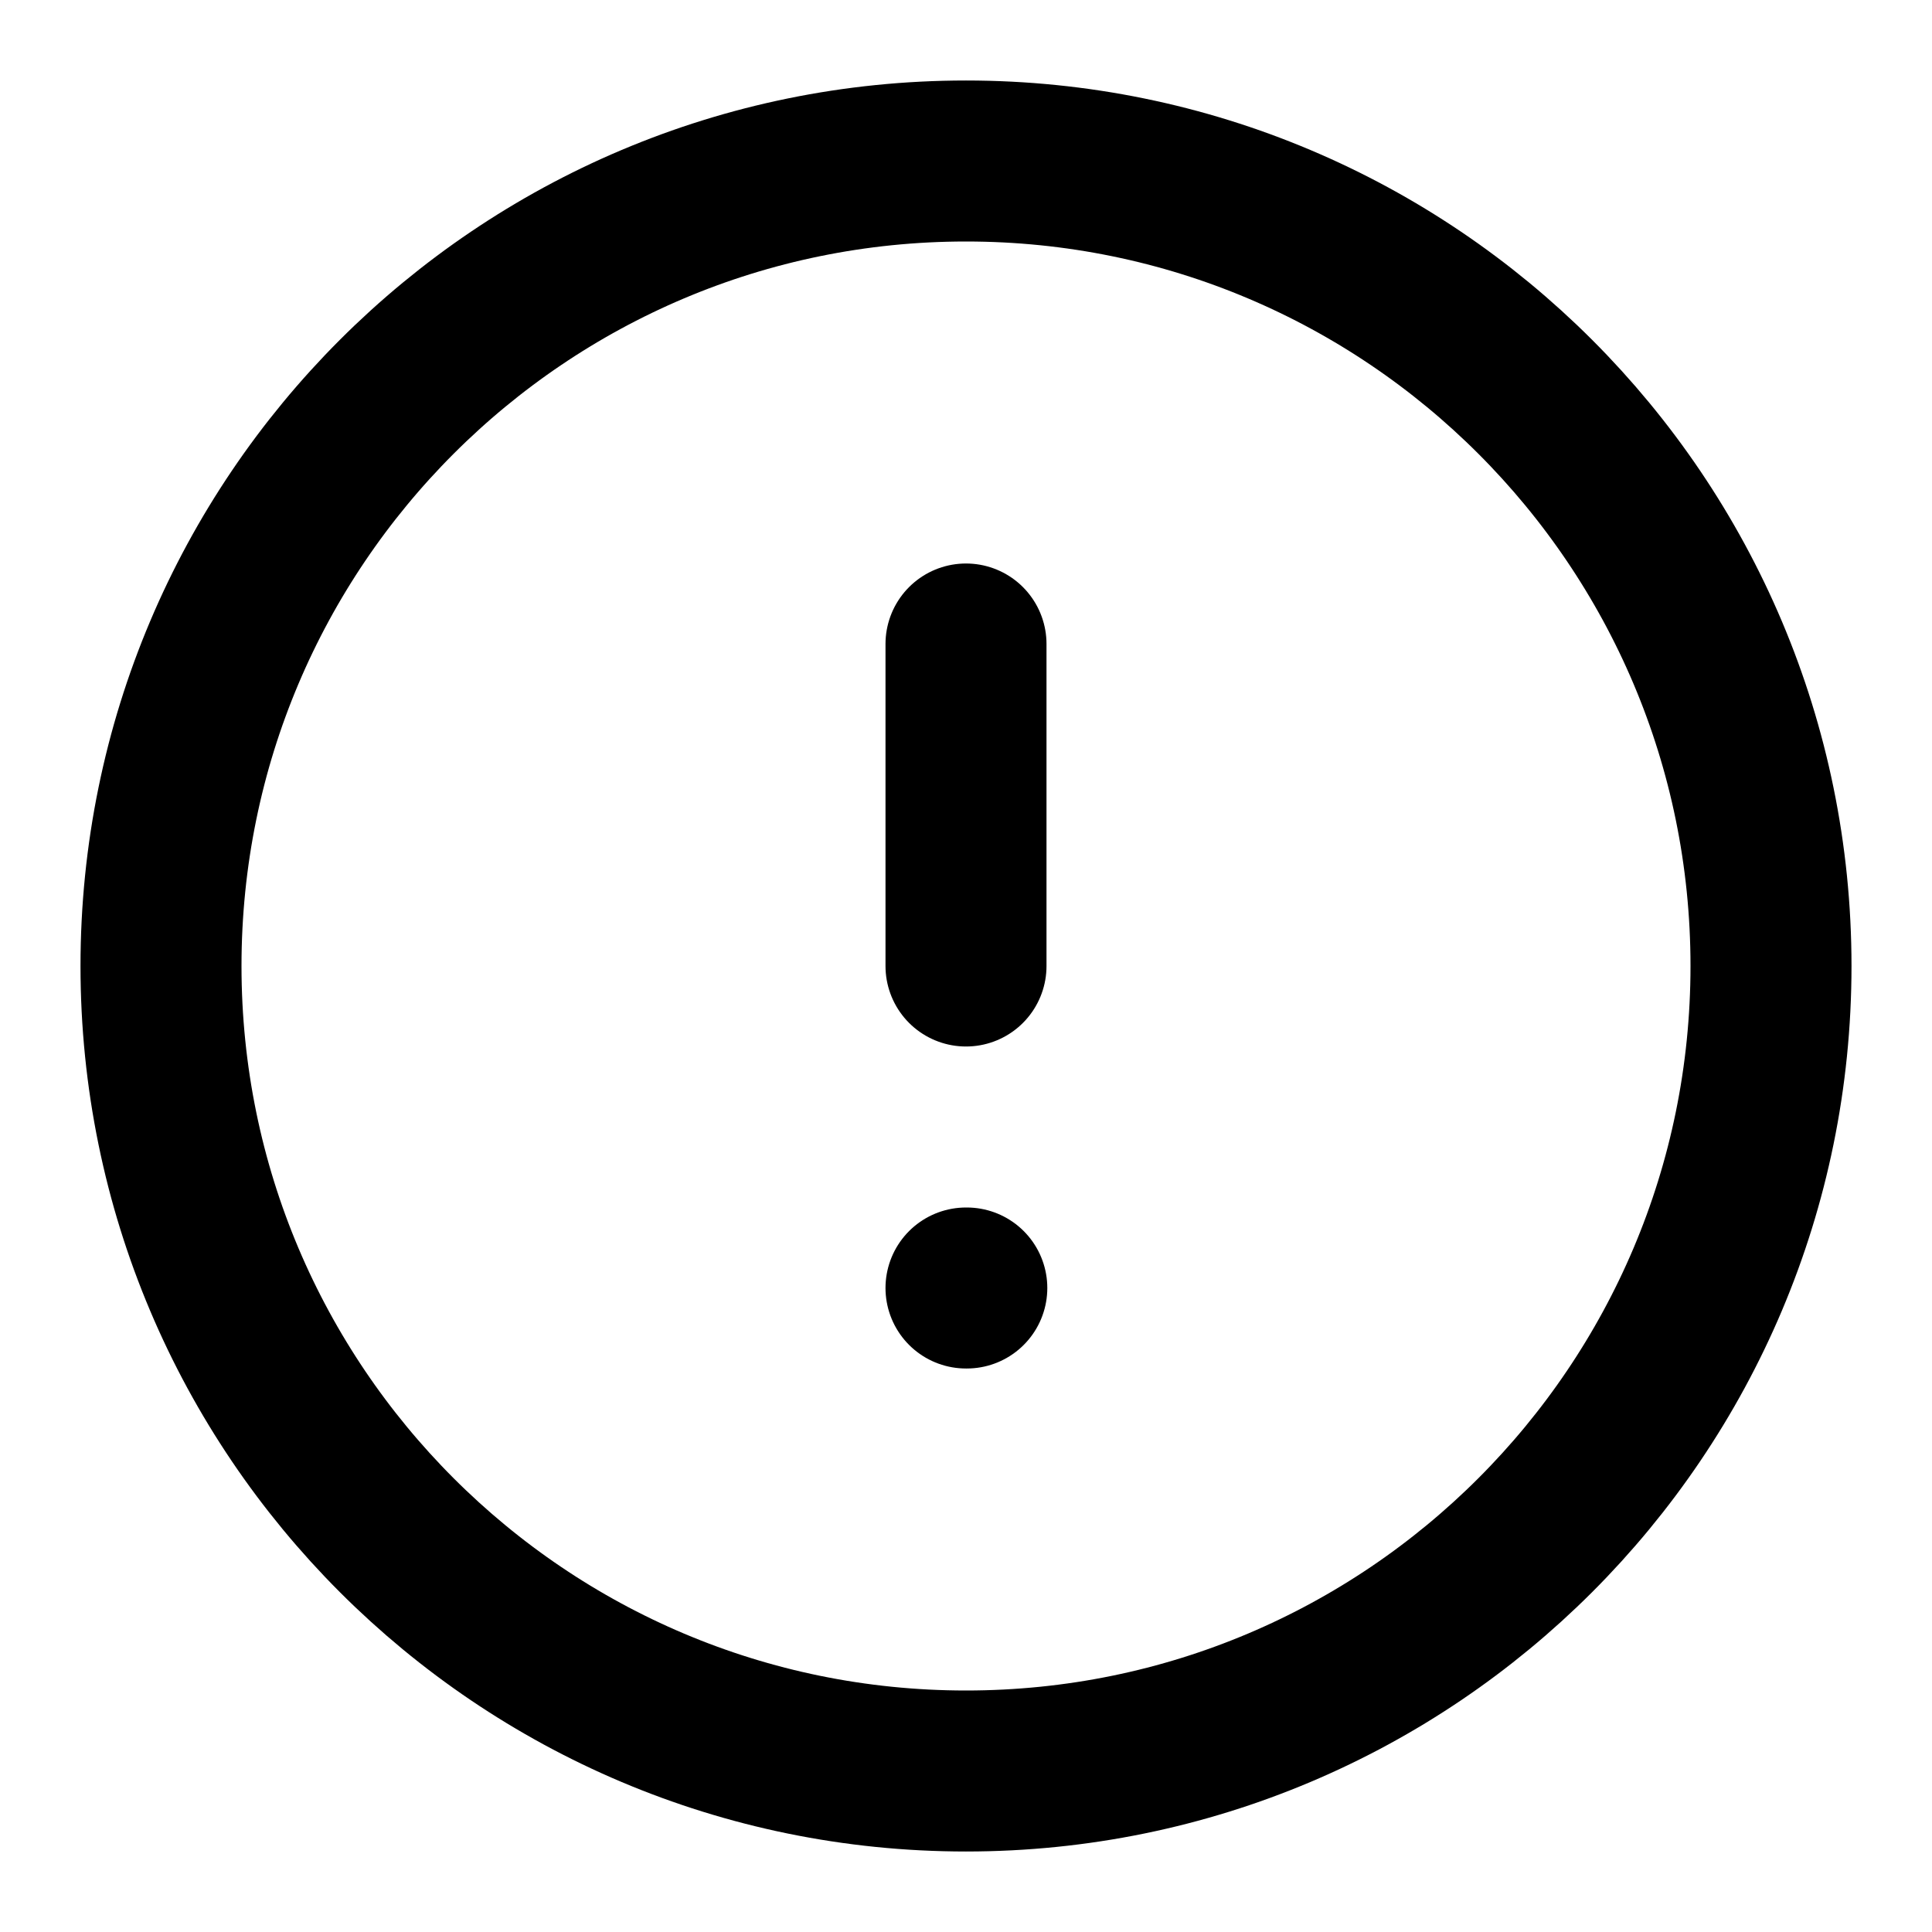
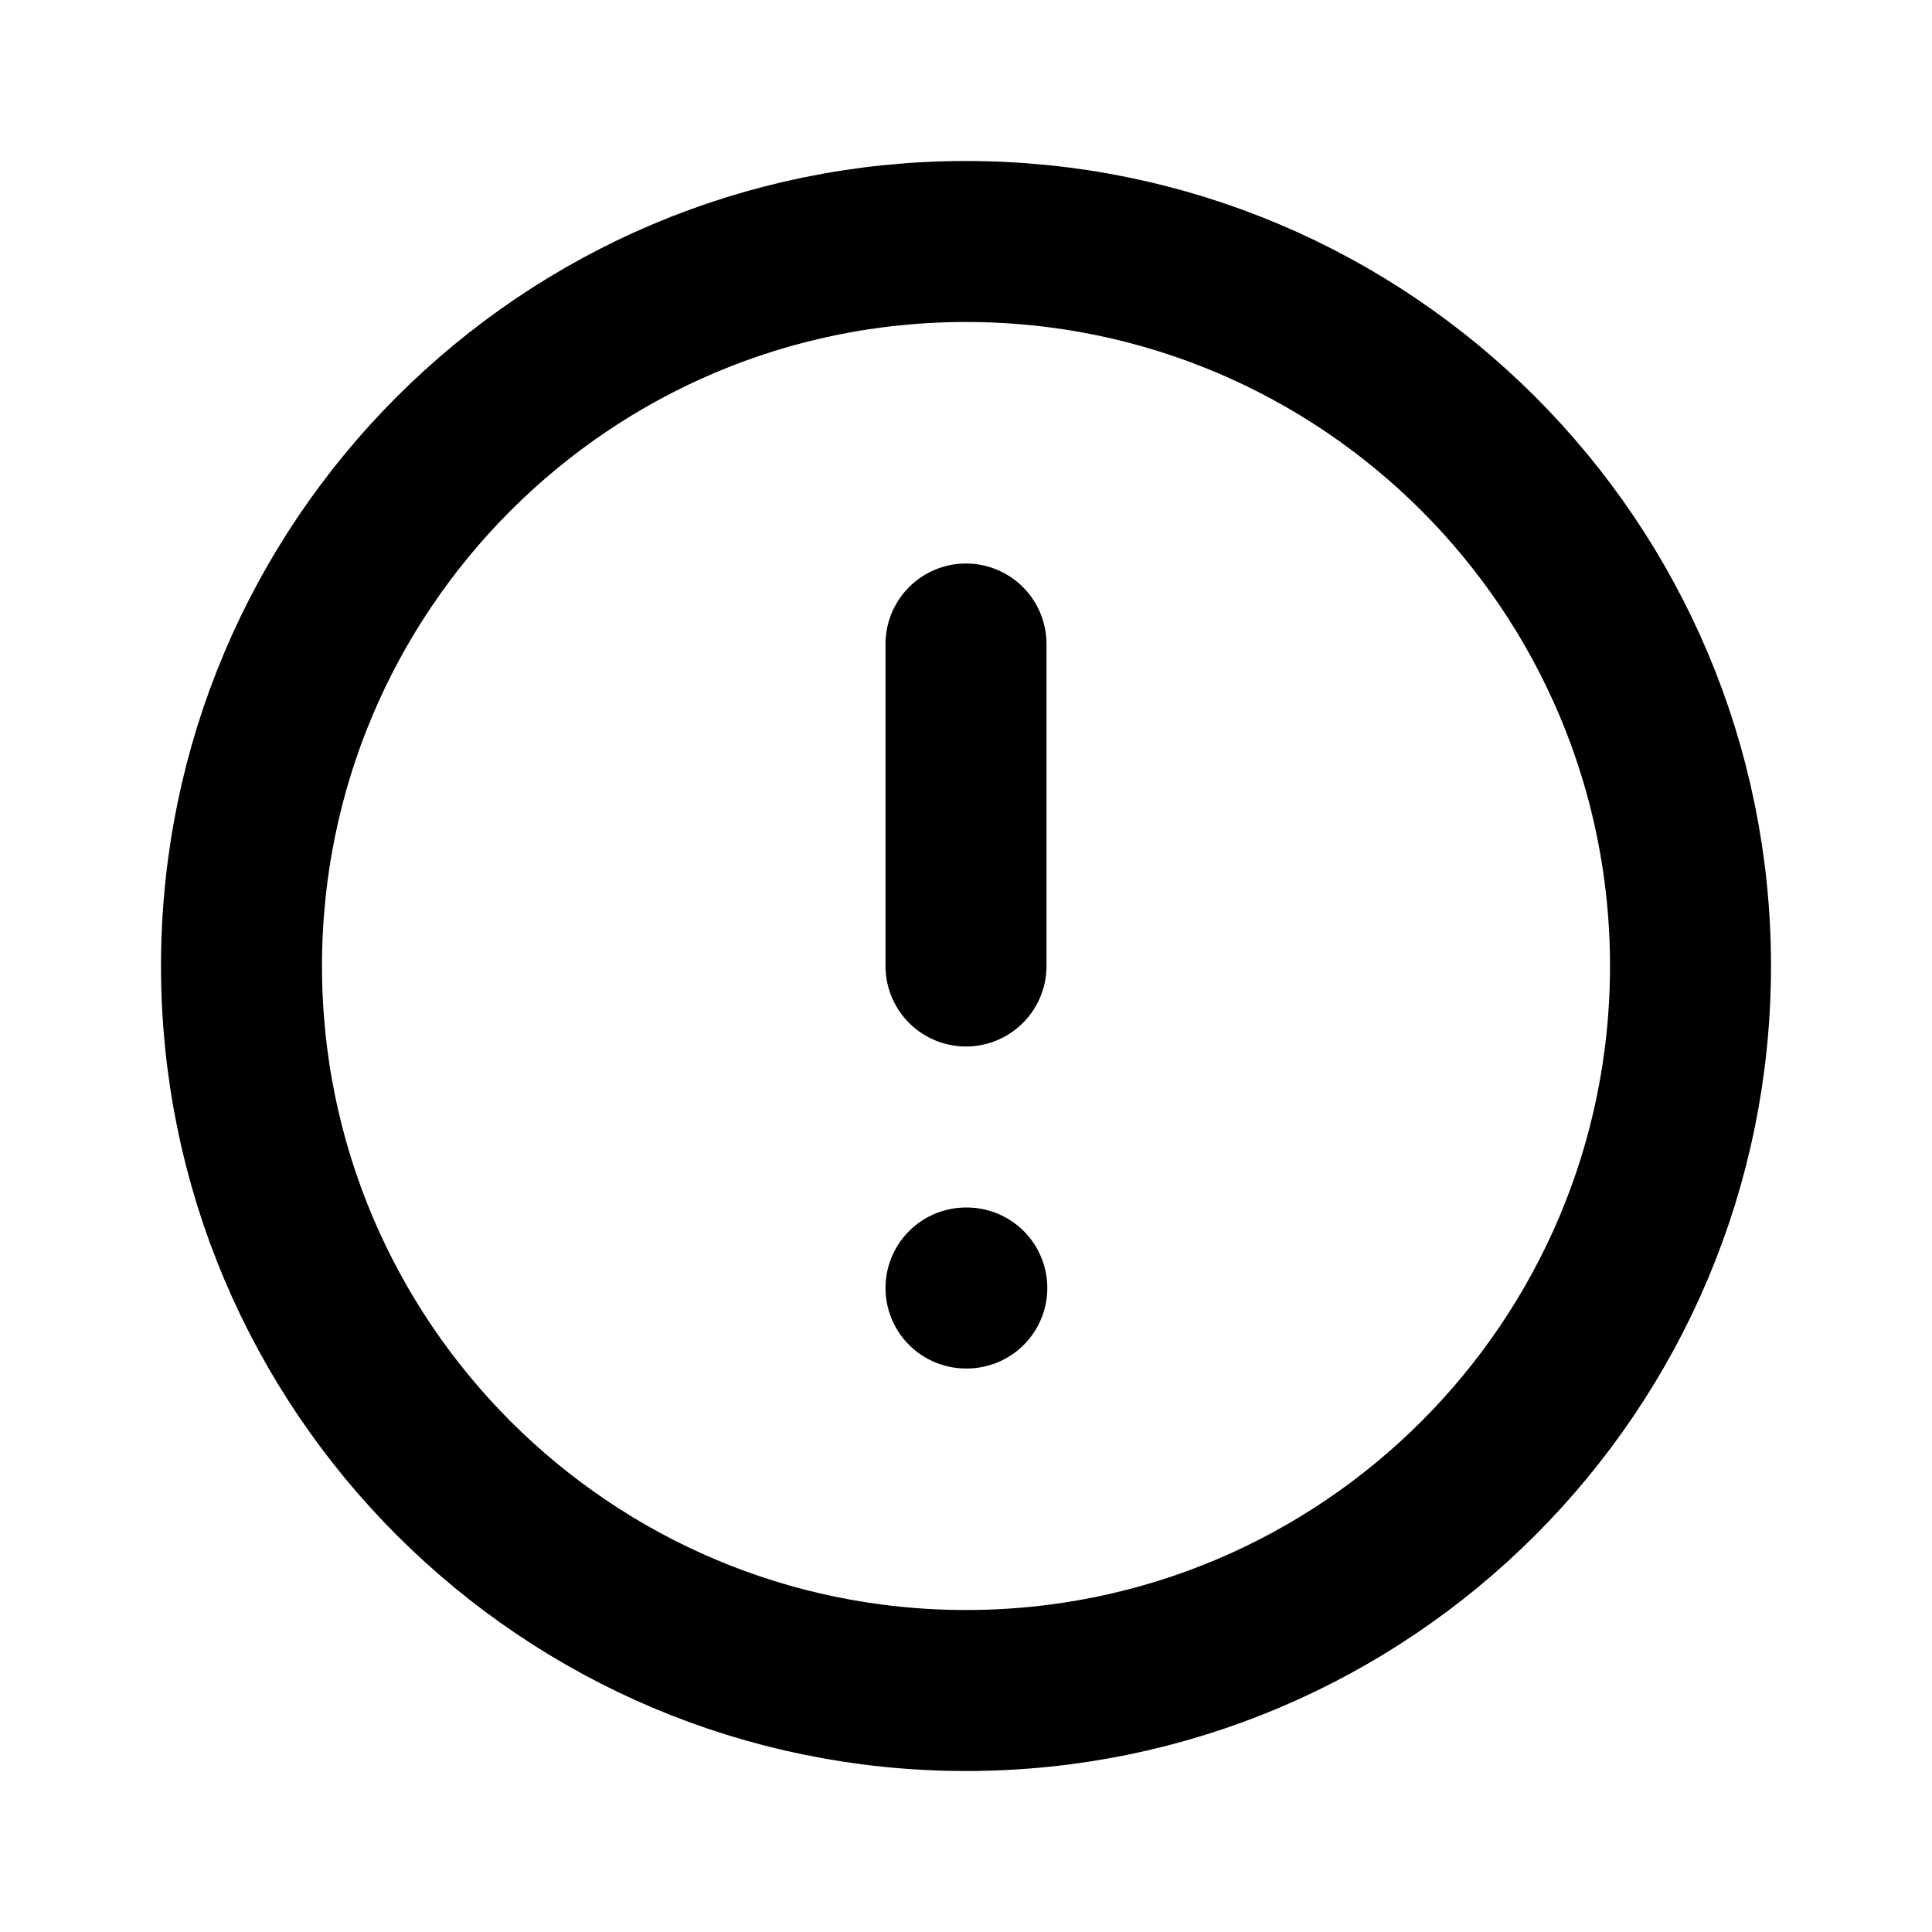
<svg xmlns="http://www.w3.org/2000/svg" width="24" height="24" viewBox="0 0 24 24" fill="none" stroke="currentColor" stroke-width="2" stroke-linecap="round" stroke-linejoin="round">
-   <circle cx="12" cy="12" r="10" />
-   <line x1="12" x2="12" y1="8" y2="12" />
-   <line x1="12" x2="12.01" y1="16" y2="16" />
+   <path d="M3 12a9 9 0 1 0 18 0a9 9 0 0 0 -18 0" />
+   <path d="M12 8v4" />
+   <path d="M12 16h.01" />
</svg>
